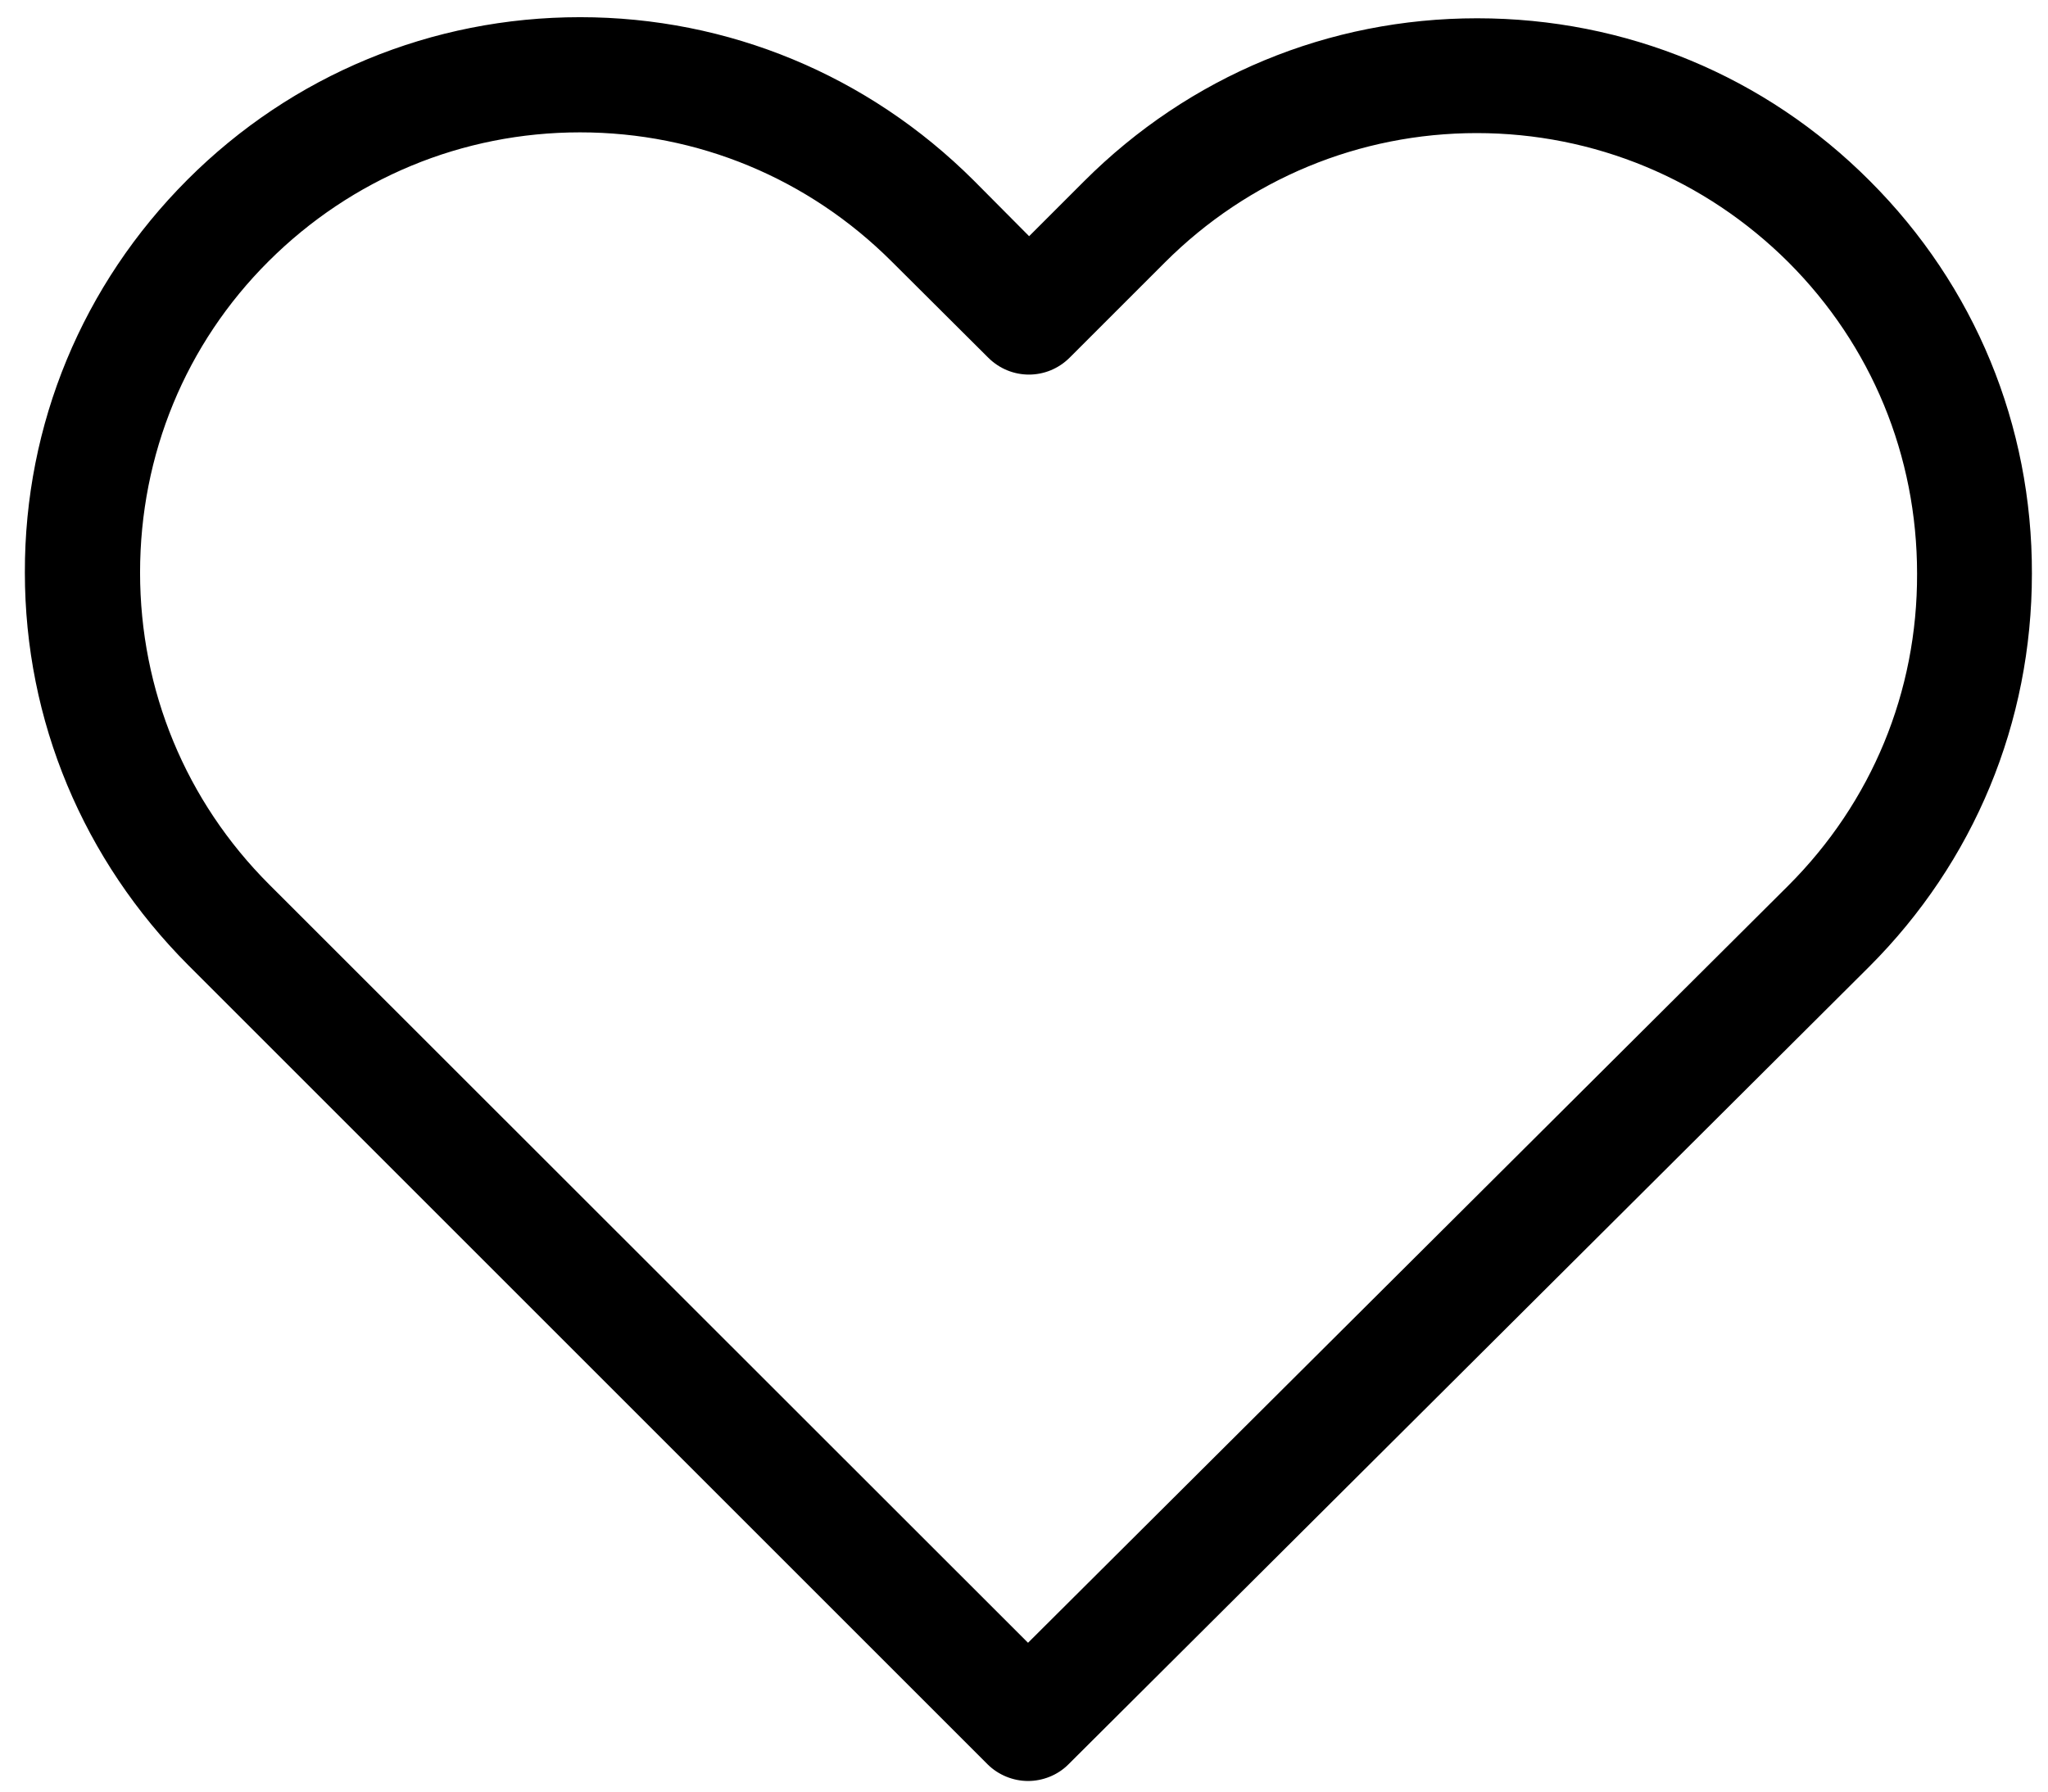
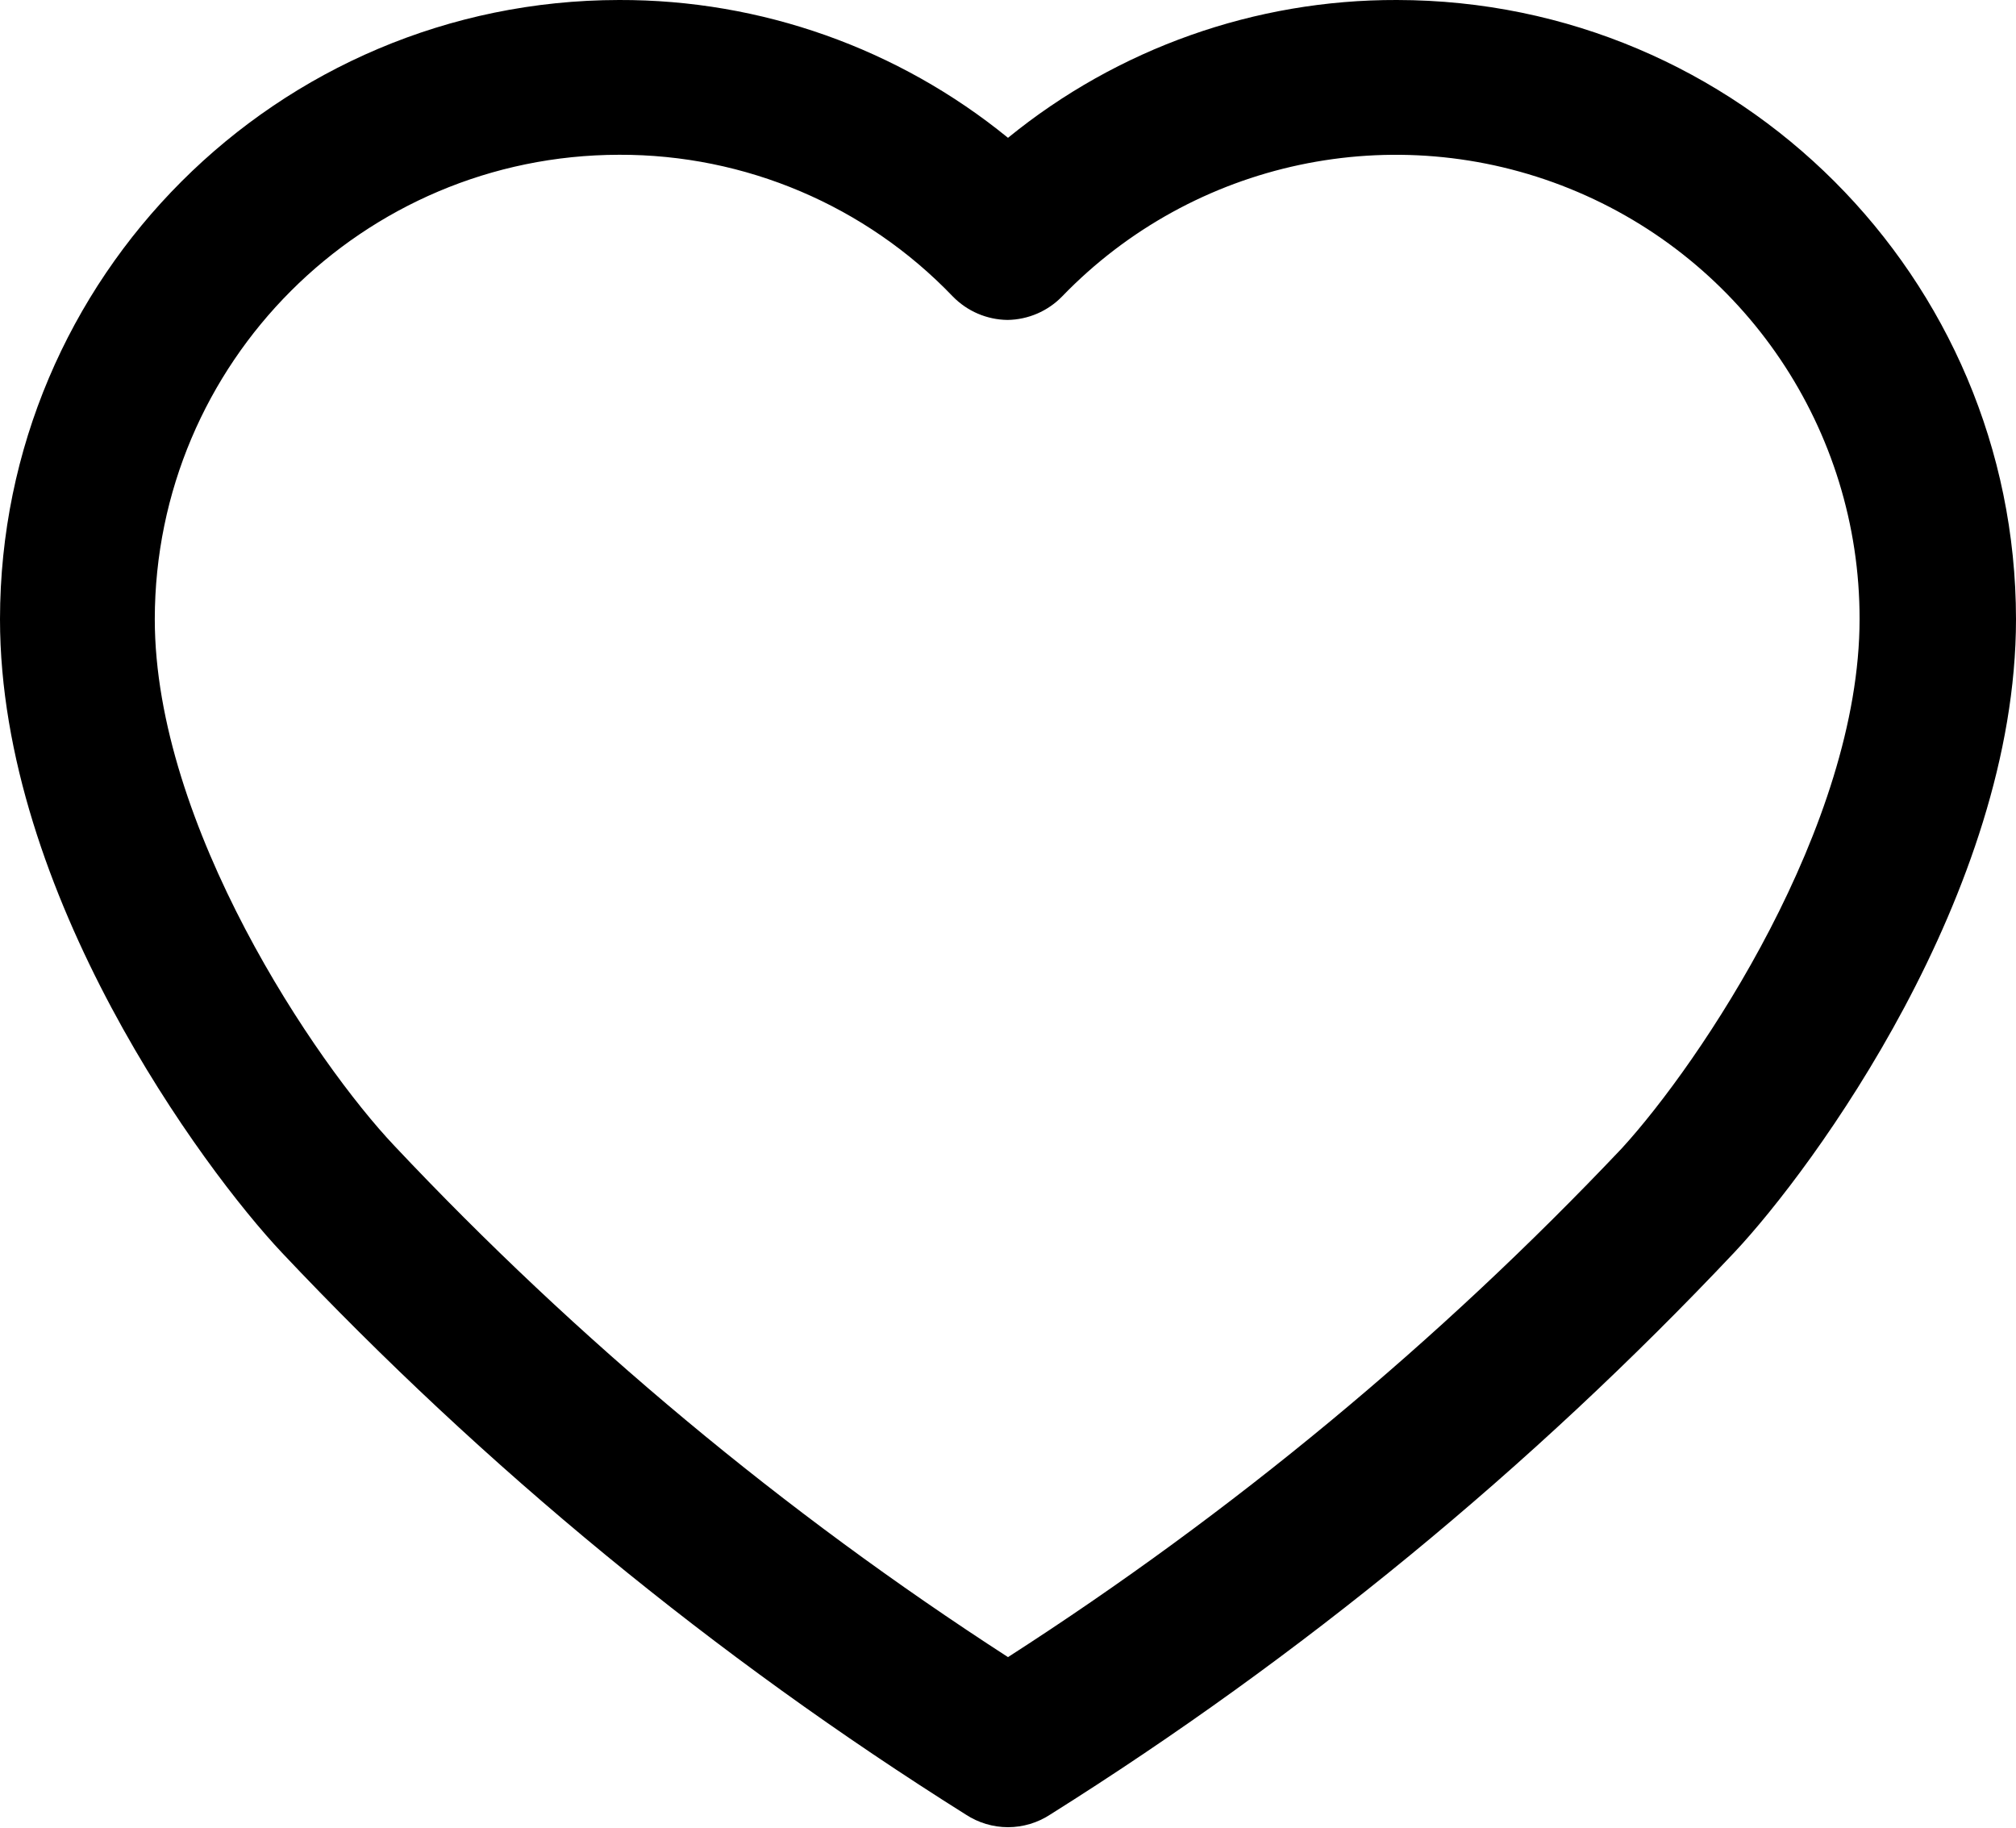
- <svg xmlns="http://www.w3.org/2000/svg" width="56px" height="49px" viewBox="0 0 56 49">
-   <path fillRule="evenodd" d="M 51.13 4.95C 48.26 2.07 44.45 0.5 40.39 0.5 36.33 0.5 32.52 2.08 29.64 4.96 29.64 4.96 28.14 6.46 28.14 6.46 28.14 6.46 26.62 4.93 26.62 4.93 23.74 2.06 19.92 0.47 15.86 0.47 11.81 0.47 7.99 2.05 5.13 4.91 2.26 7.78 0.67 11.6 0.68 15.66 0.68 19.72 2.28 23.52 5.15 26.4 5.15 26.4 27 48.25 27 48.25 27.3 48.55 27.71 48.71 28.11 48.71 28.5 48.71 28.91 48.56 29.21 48.26 29.21 48.26 51.11 26.44 51.11 26.44 53.98 23.57 55.56 19.76 55.56 15.69 55.57 11.63 54 7.82 51.13 4.95ZM 48.9 24.22C 48.9 24.22 28.11 44.93 28.11 44.93 28.11 44.93 7.36 24.19 7.36 24.19 5.08 21.91 3.83 18.88 3.83 15.66 3.83 12.44 5.07 9.41 7.35 7.14 9.62 4.88 12.64 3.62 15.86 3.62 19.08 3.62 22.11 4.88 24.39 7.16 24.39 7.16 27.02 9.78 27.02 9.78 27.64 10.4 28.63 10.4 29.25 9.78 29.25 9.78 31.85 7.18 31.85 7.18 34.13 4.9 37.17 3.64 40.38 3.64 43.59 3.64 46.62 4.9 48.9 7.17 51.18 9.45 52.42 12.47 52.42 15.69 52.43 18.92 51.18 21.94 48.9 24.22Z" />
+ <svg xmlns="http://www.w3.org/2000/svg" viewBox="0 0 36.86 33.41">
+   <path d="M18.43,33.41a1.41,1.41,0,0,1-.77-0.23A64,64,0,0,1,5.15,22.9C3.72,21.38,0,16.35,0,11.32A11.33,11.33,0,0,1,11.32,0a11.2,11.2,0,0,1,7.11,2.52A11.2,11.2,0,0,1,25.54,0,11.33,11.33,0,0,1,36.86,11.32c0,5-3.72,10.06-5.15,11.58A64,64,0,0,1,19.2,33.18,1.41,1.41,0,0,1,18.43,33.41ZM11.32,2.83a8.5,8.5,0,0,0-8.49,8.49c0,3.78,2.95,8.12,4.38,9.63A60.58,60.58,0,0,0,18.43,30.3,60.59,60.59,0,0,0,29.65,21C31.08,19.44,34,15.1,34,11.32a8.48,8.48,0,0,0-14.58-5.9,1.42,1.42,0,0,1-1,.43h0a1.42,1.42,0,0,1-1-.43A8.41,8.41,0,0,0,11.32,2.83Z" />
</svg>
